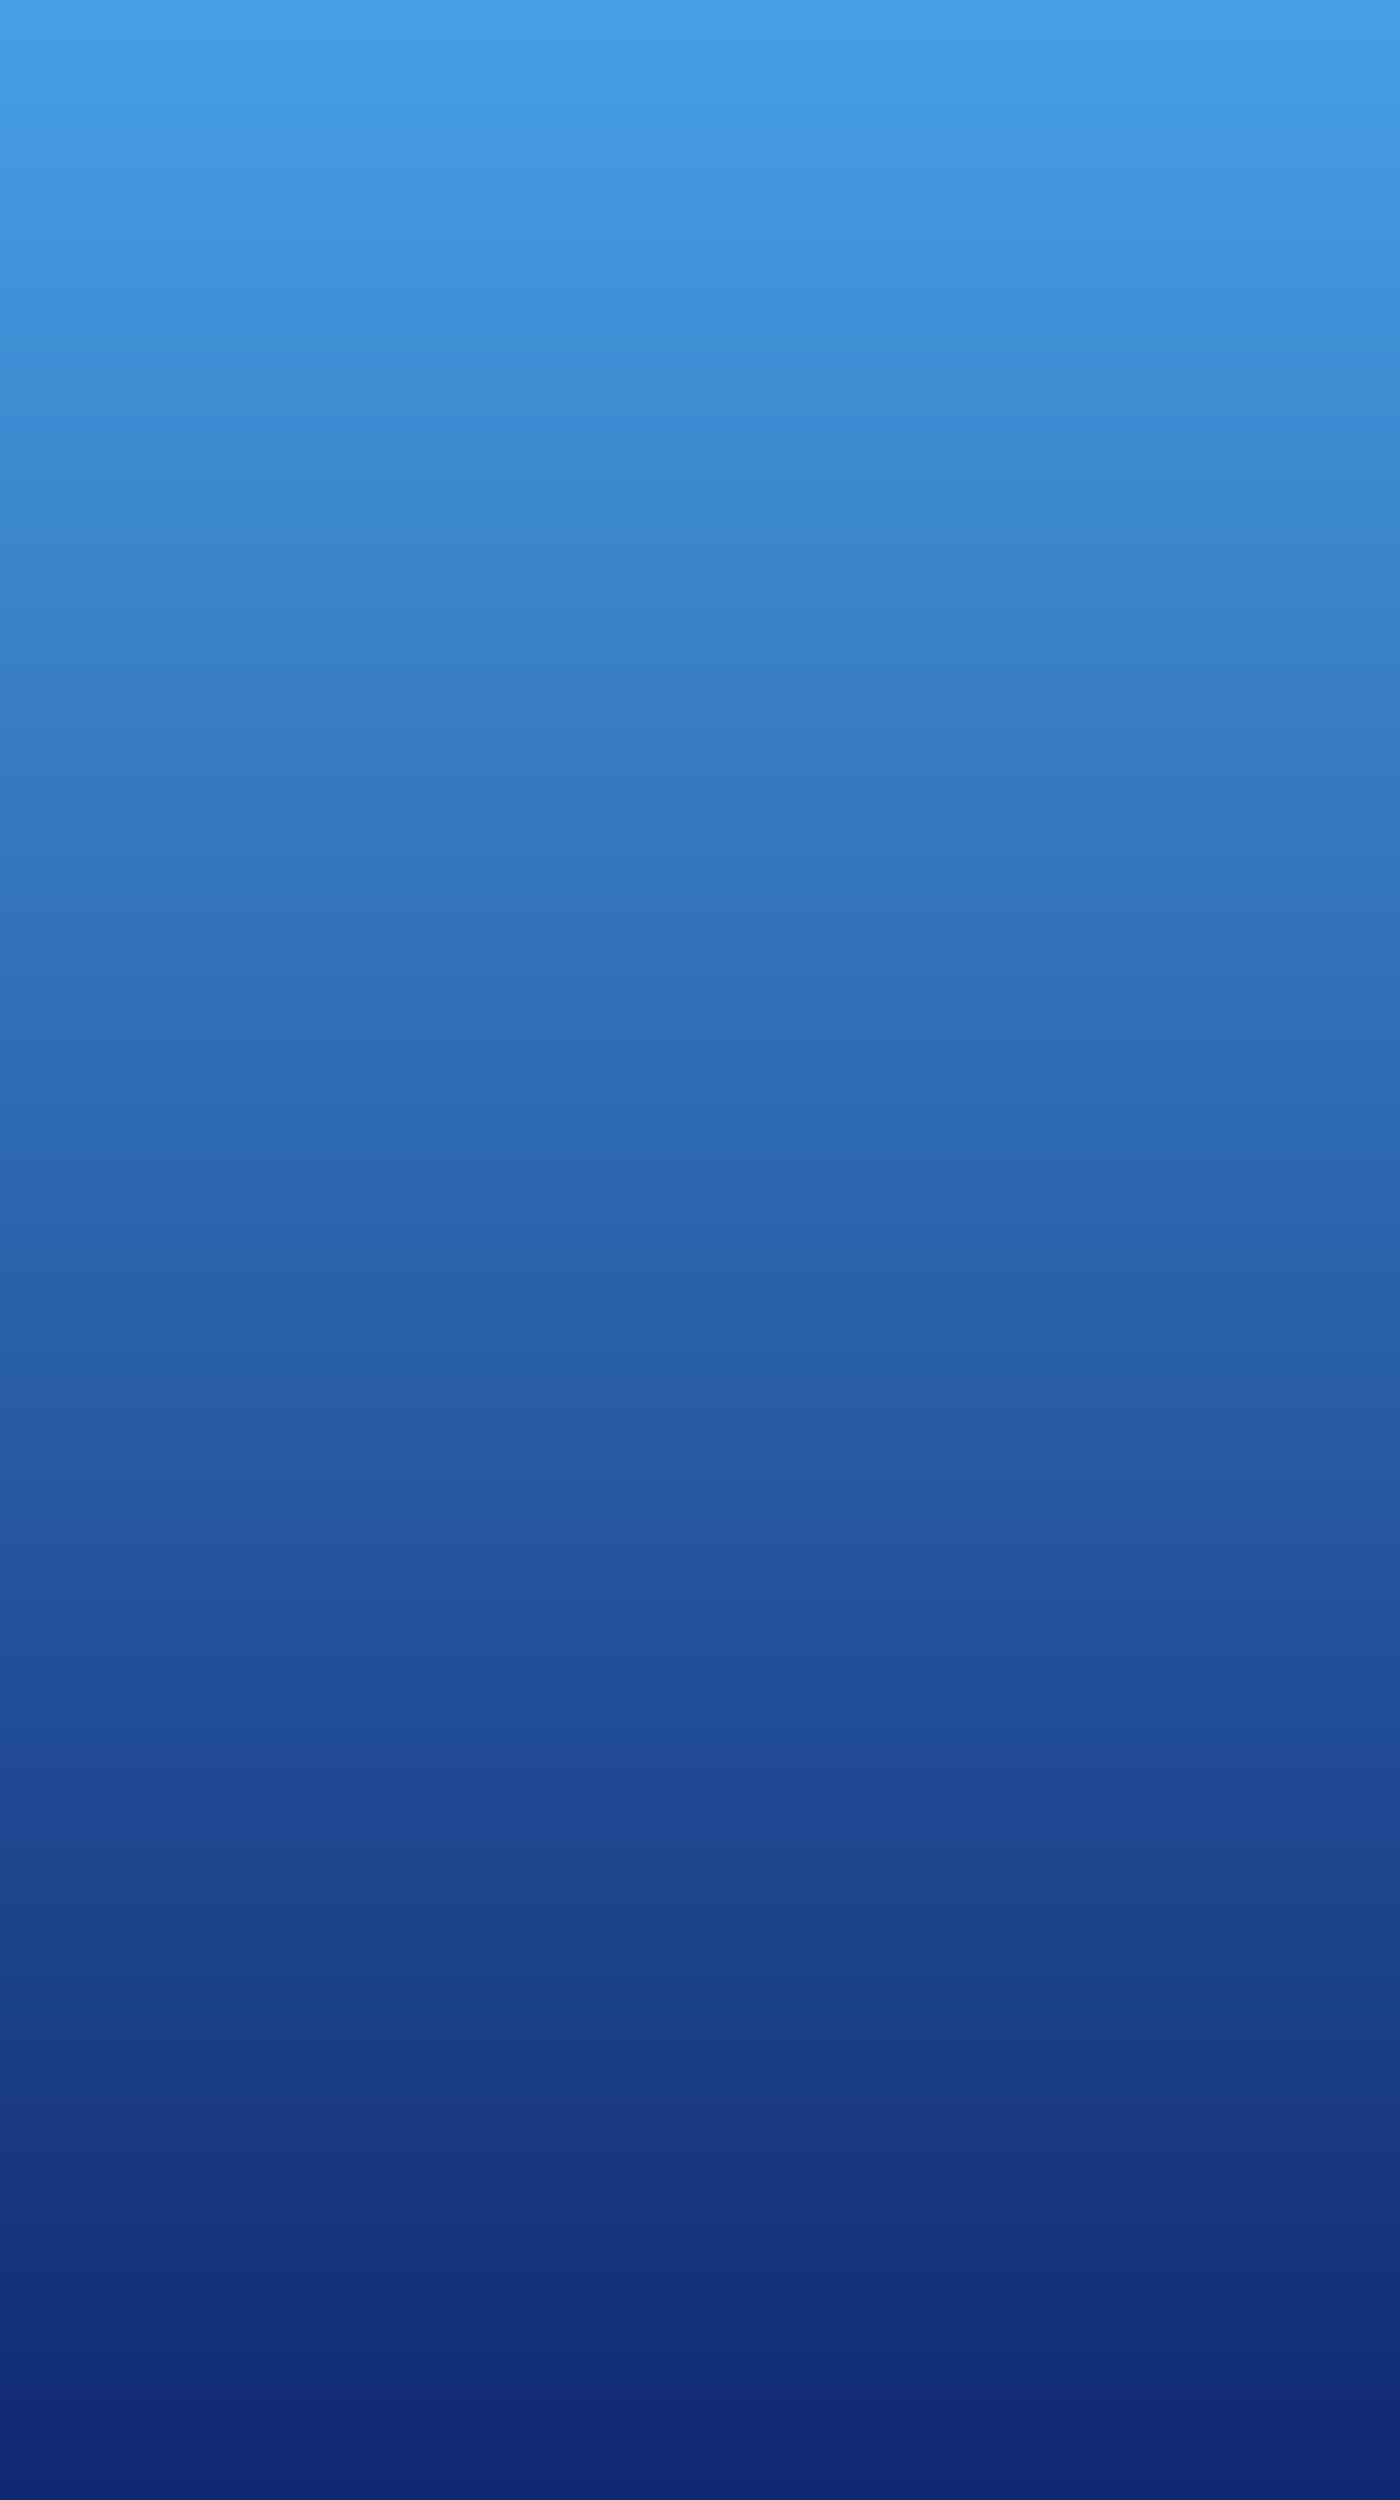
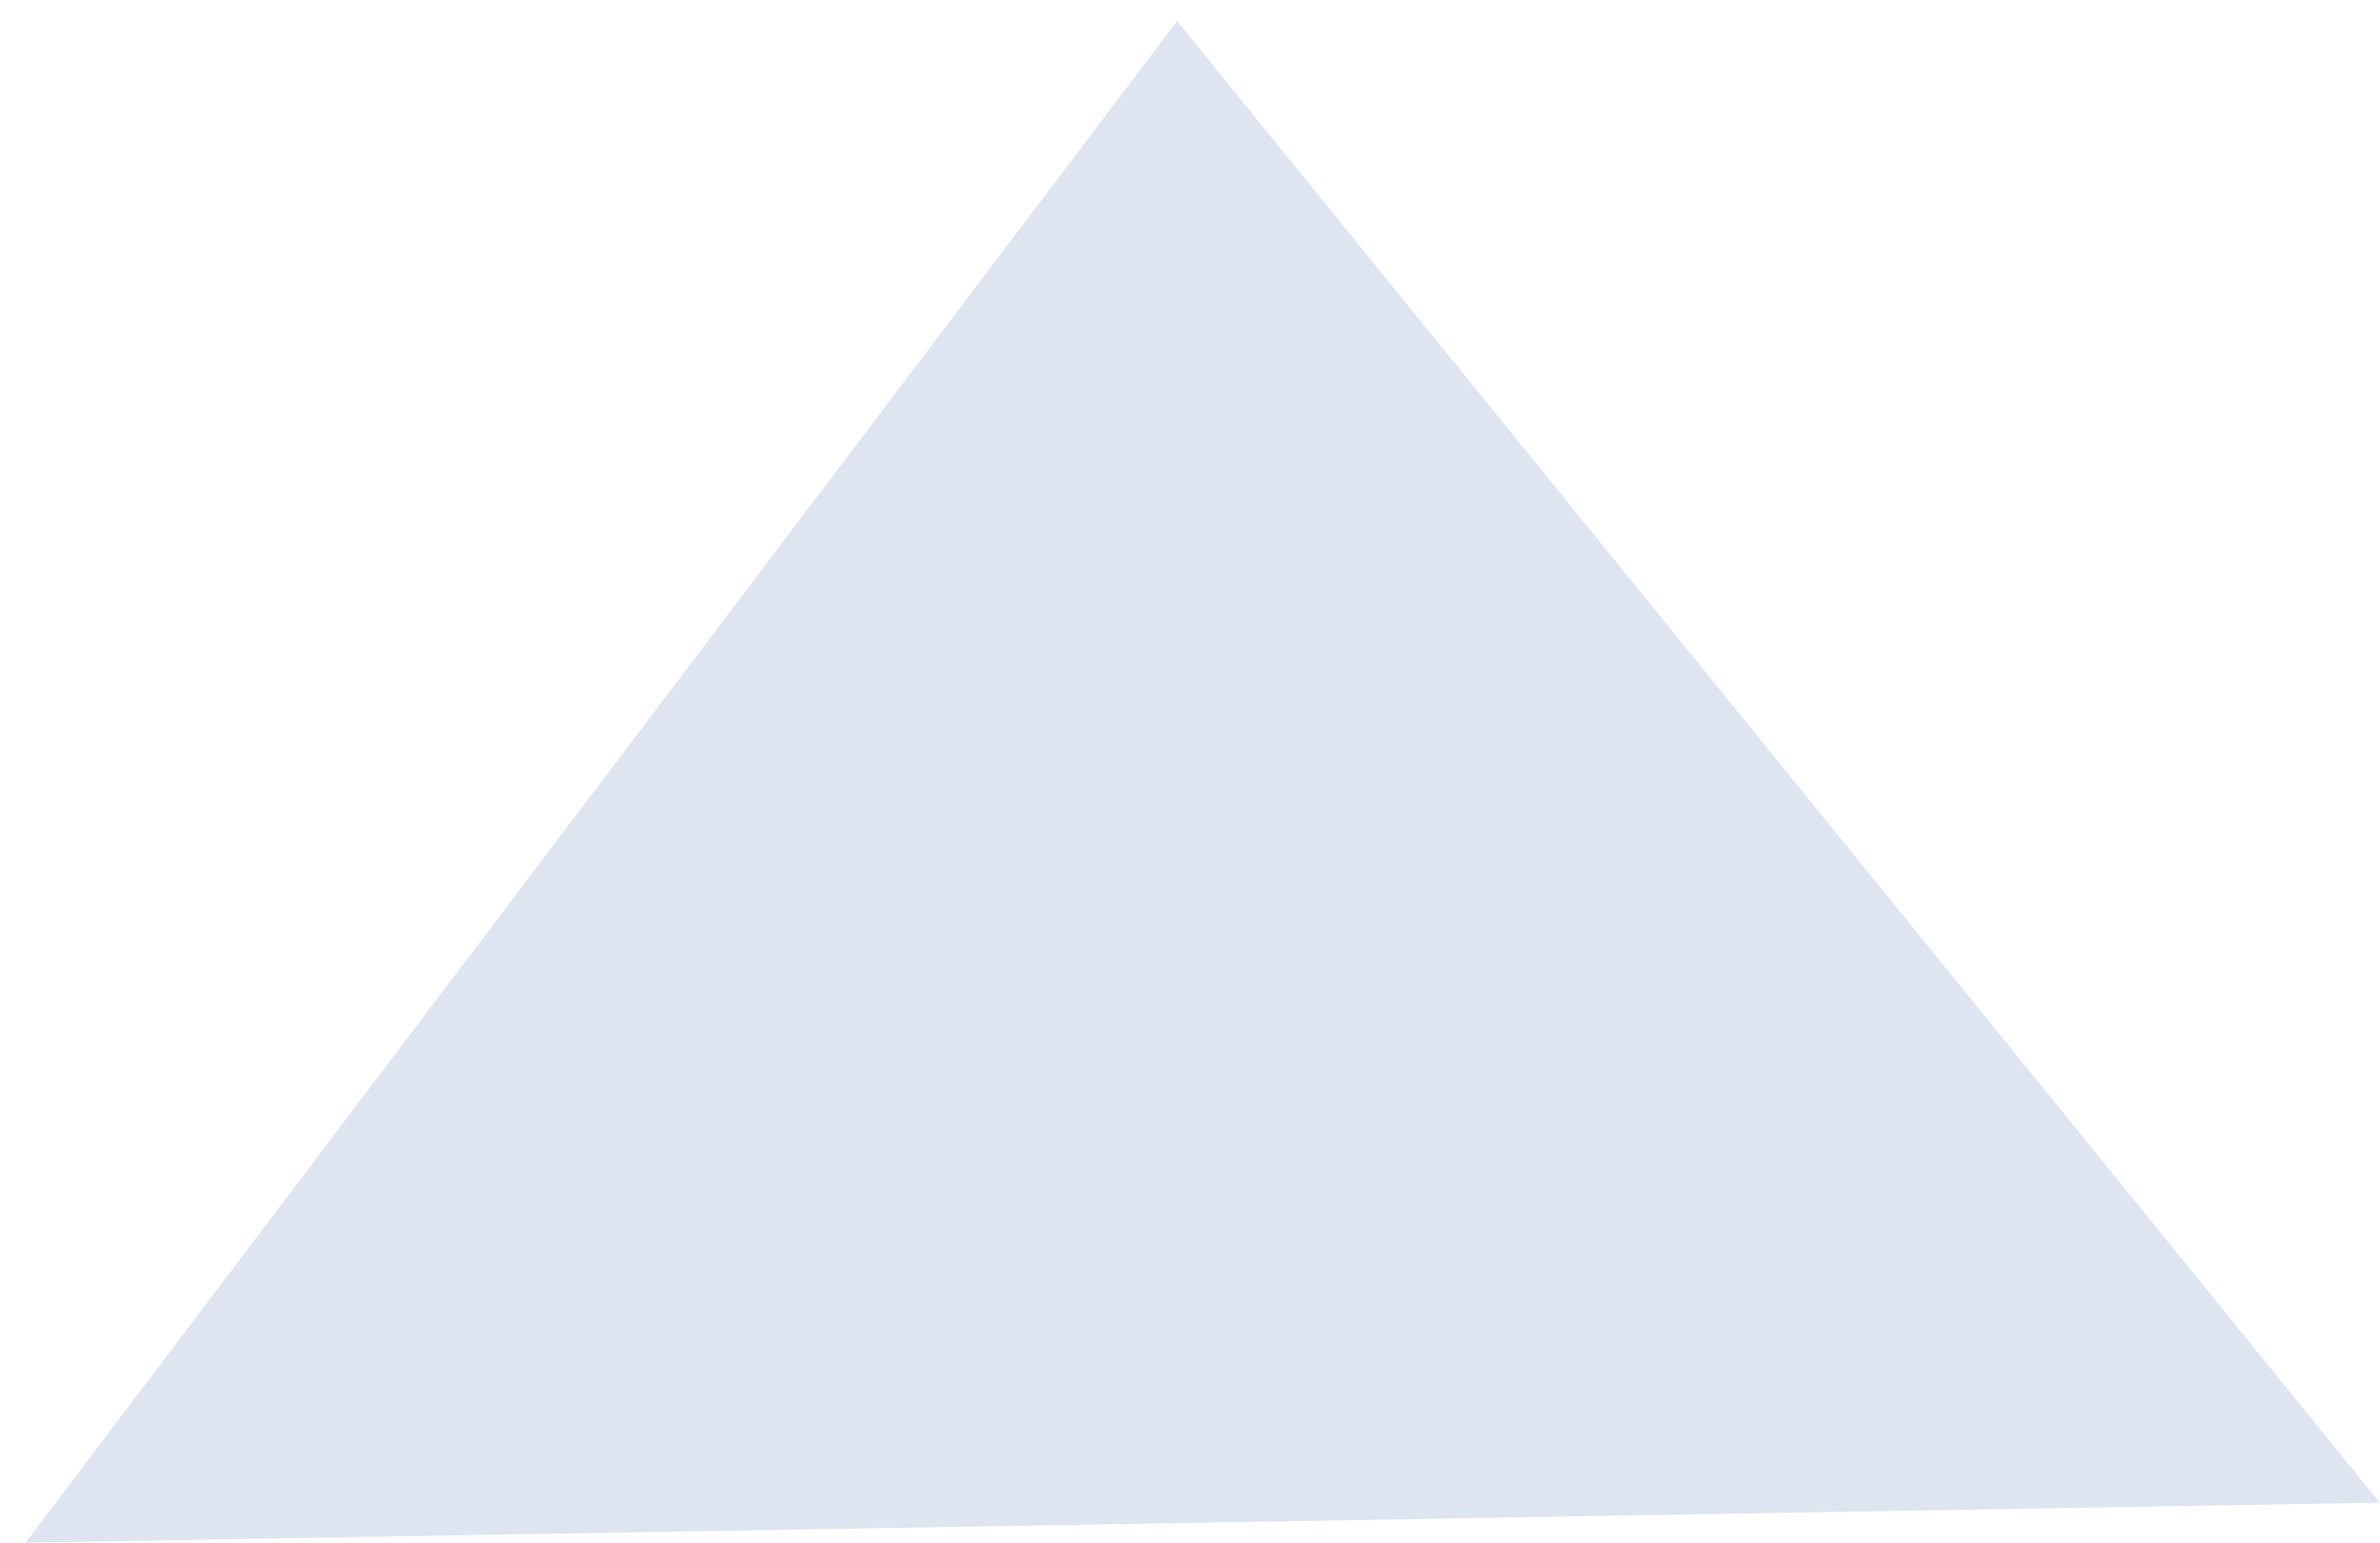
- <svg xmlns="http://www.w3.org/2000/svg" width="28" height="50" viewBox="0 0 28 50">
-   <defs>
-     <linearGradient id="linear-gradient" x1="0.5" x2="0.5" y2="1" gradientUnits="objectBoundingBox">
-       <stop offset="0" stop-color="#47a0e6" />
-       <stop offset="1" stop-color="#0f2771" />
-     </linearGradient>
-   </defs>
-   <rect id="Rectángulo_13110" data-name="Rectángulo 13110" width="28" height="50" fill="url(#linear-gradient)" />
+ <svg xmlns="http://www.w3.org/2000/svg" width="58.637" height="38.006" viewBox="0 0 58.637 38.006">
+   <path id="Polígono_32" data-name="Polígono 32" d="M29,0,58,37H0Z" transform="matrix(1, -0.017, 0.017, 1, 0, 1.012)" fill="#dee4f0" />
</svg>
